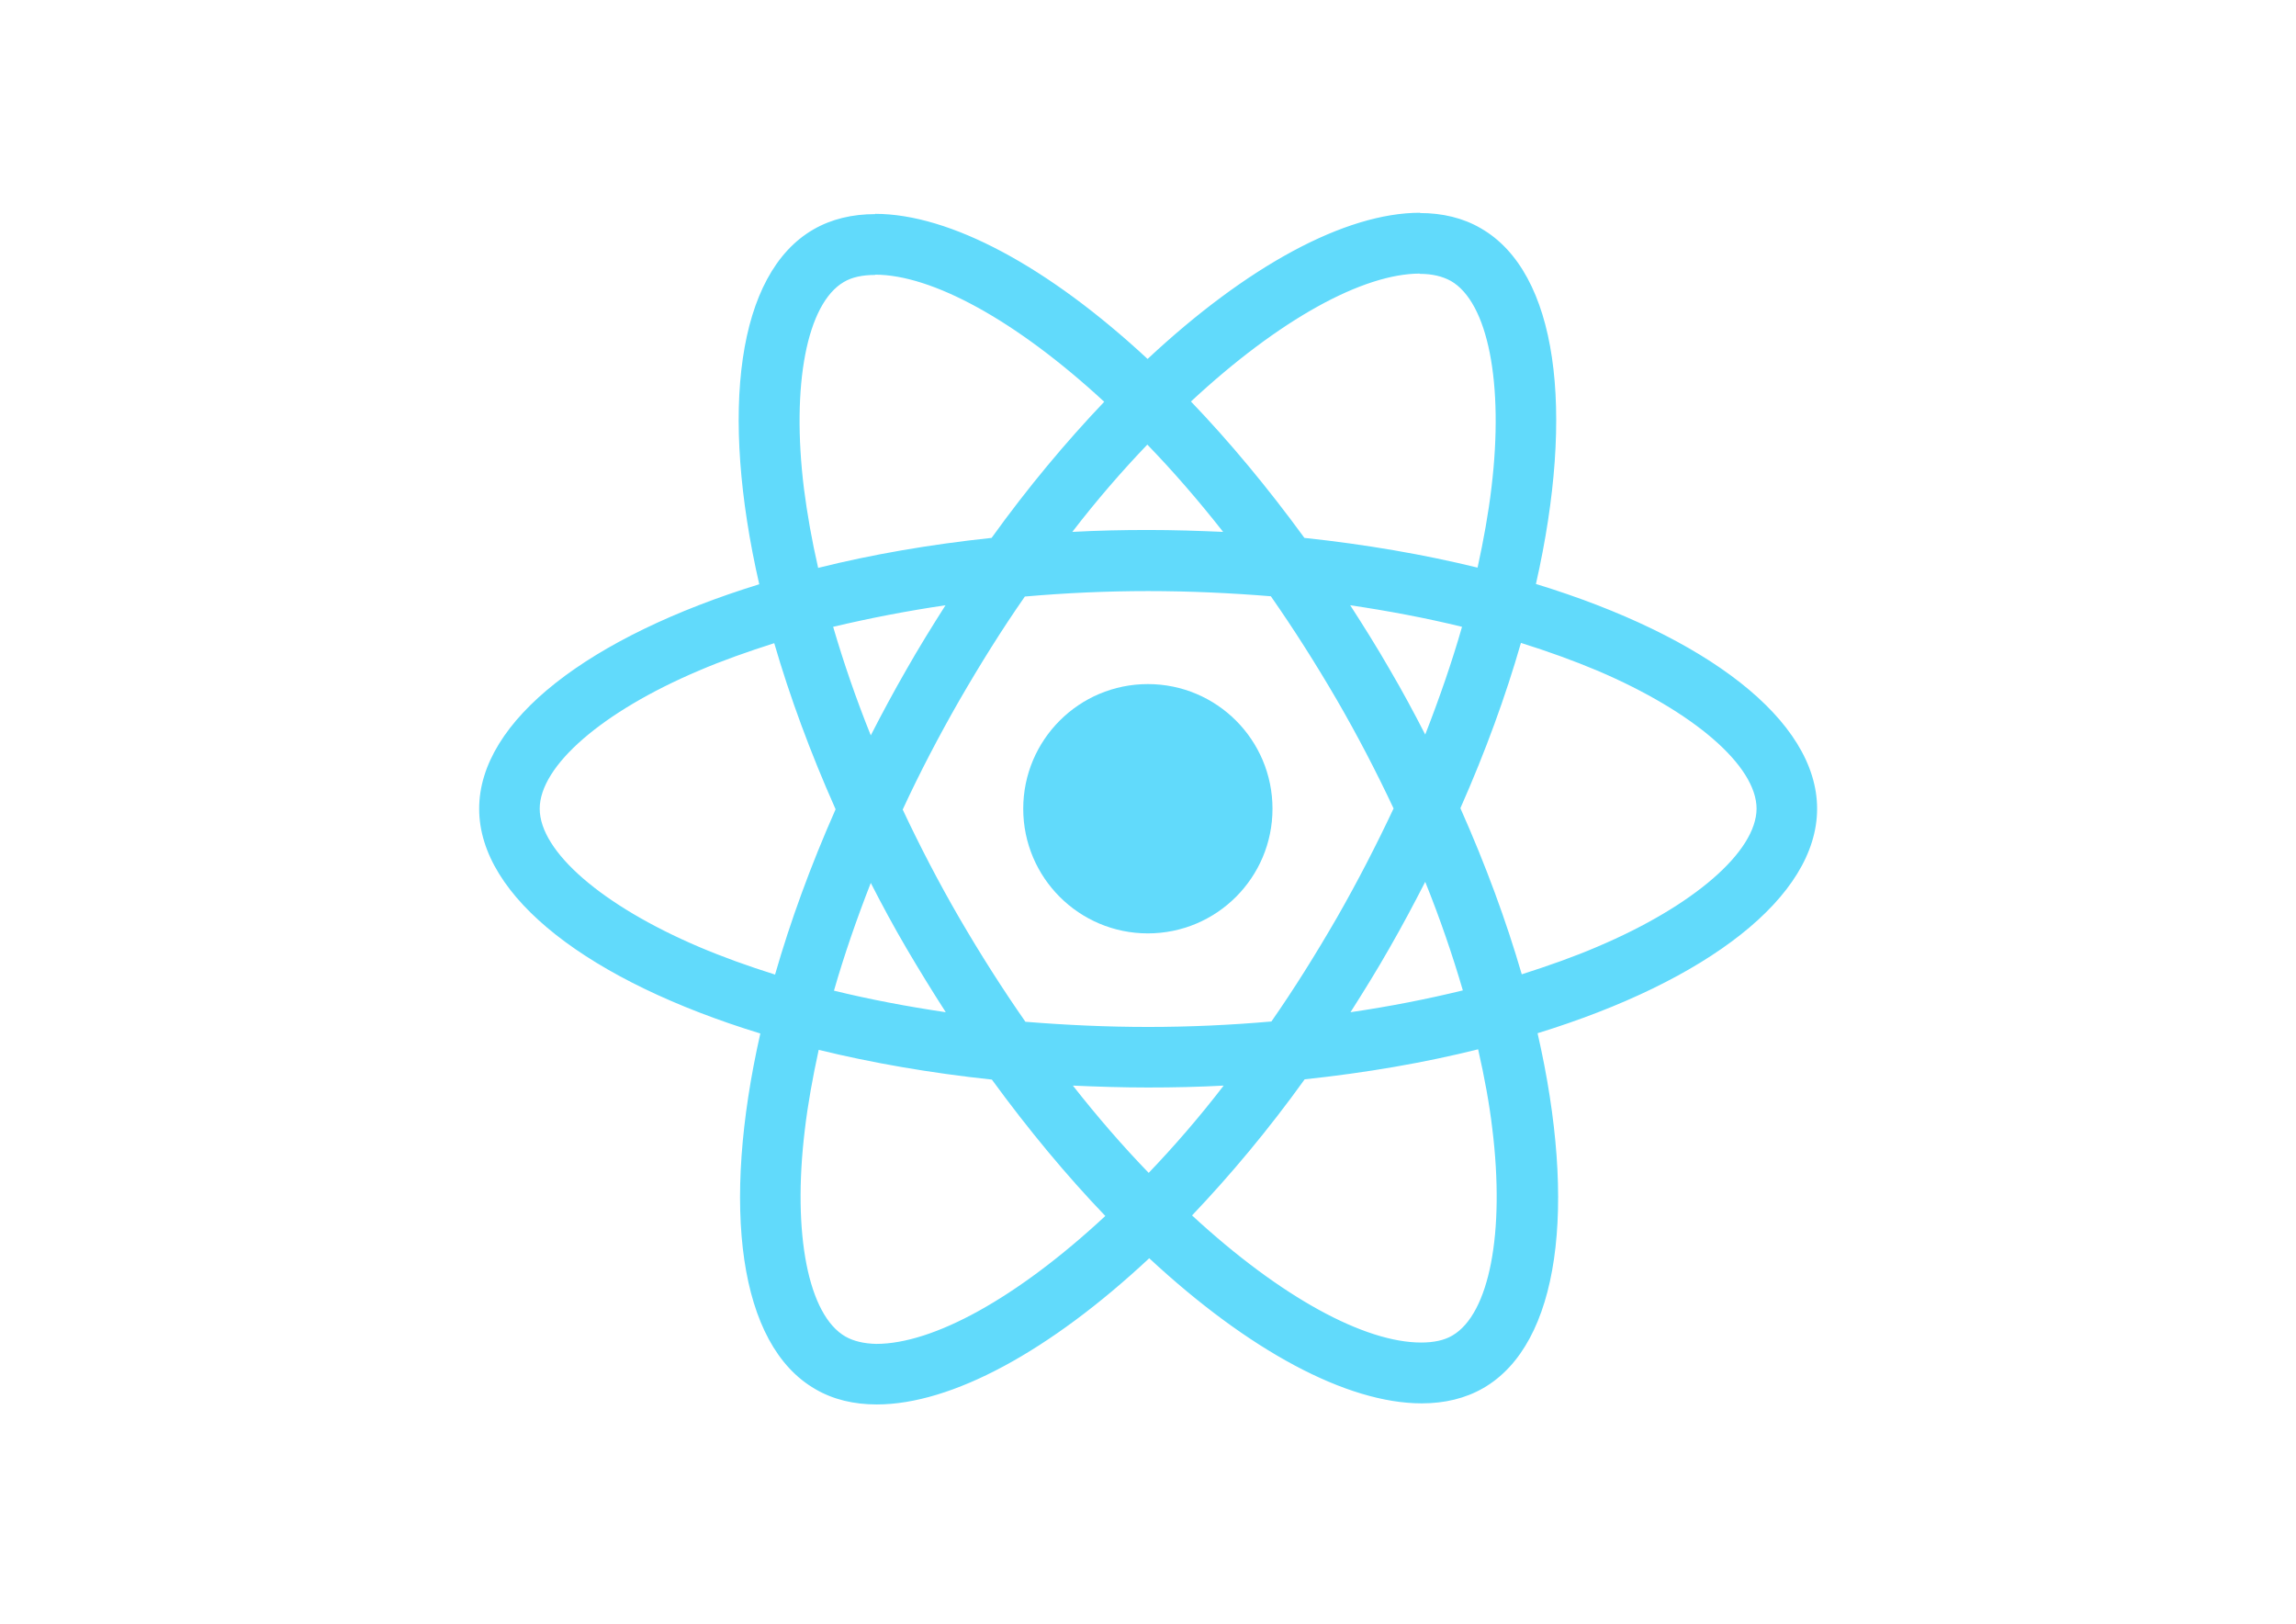
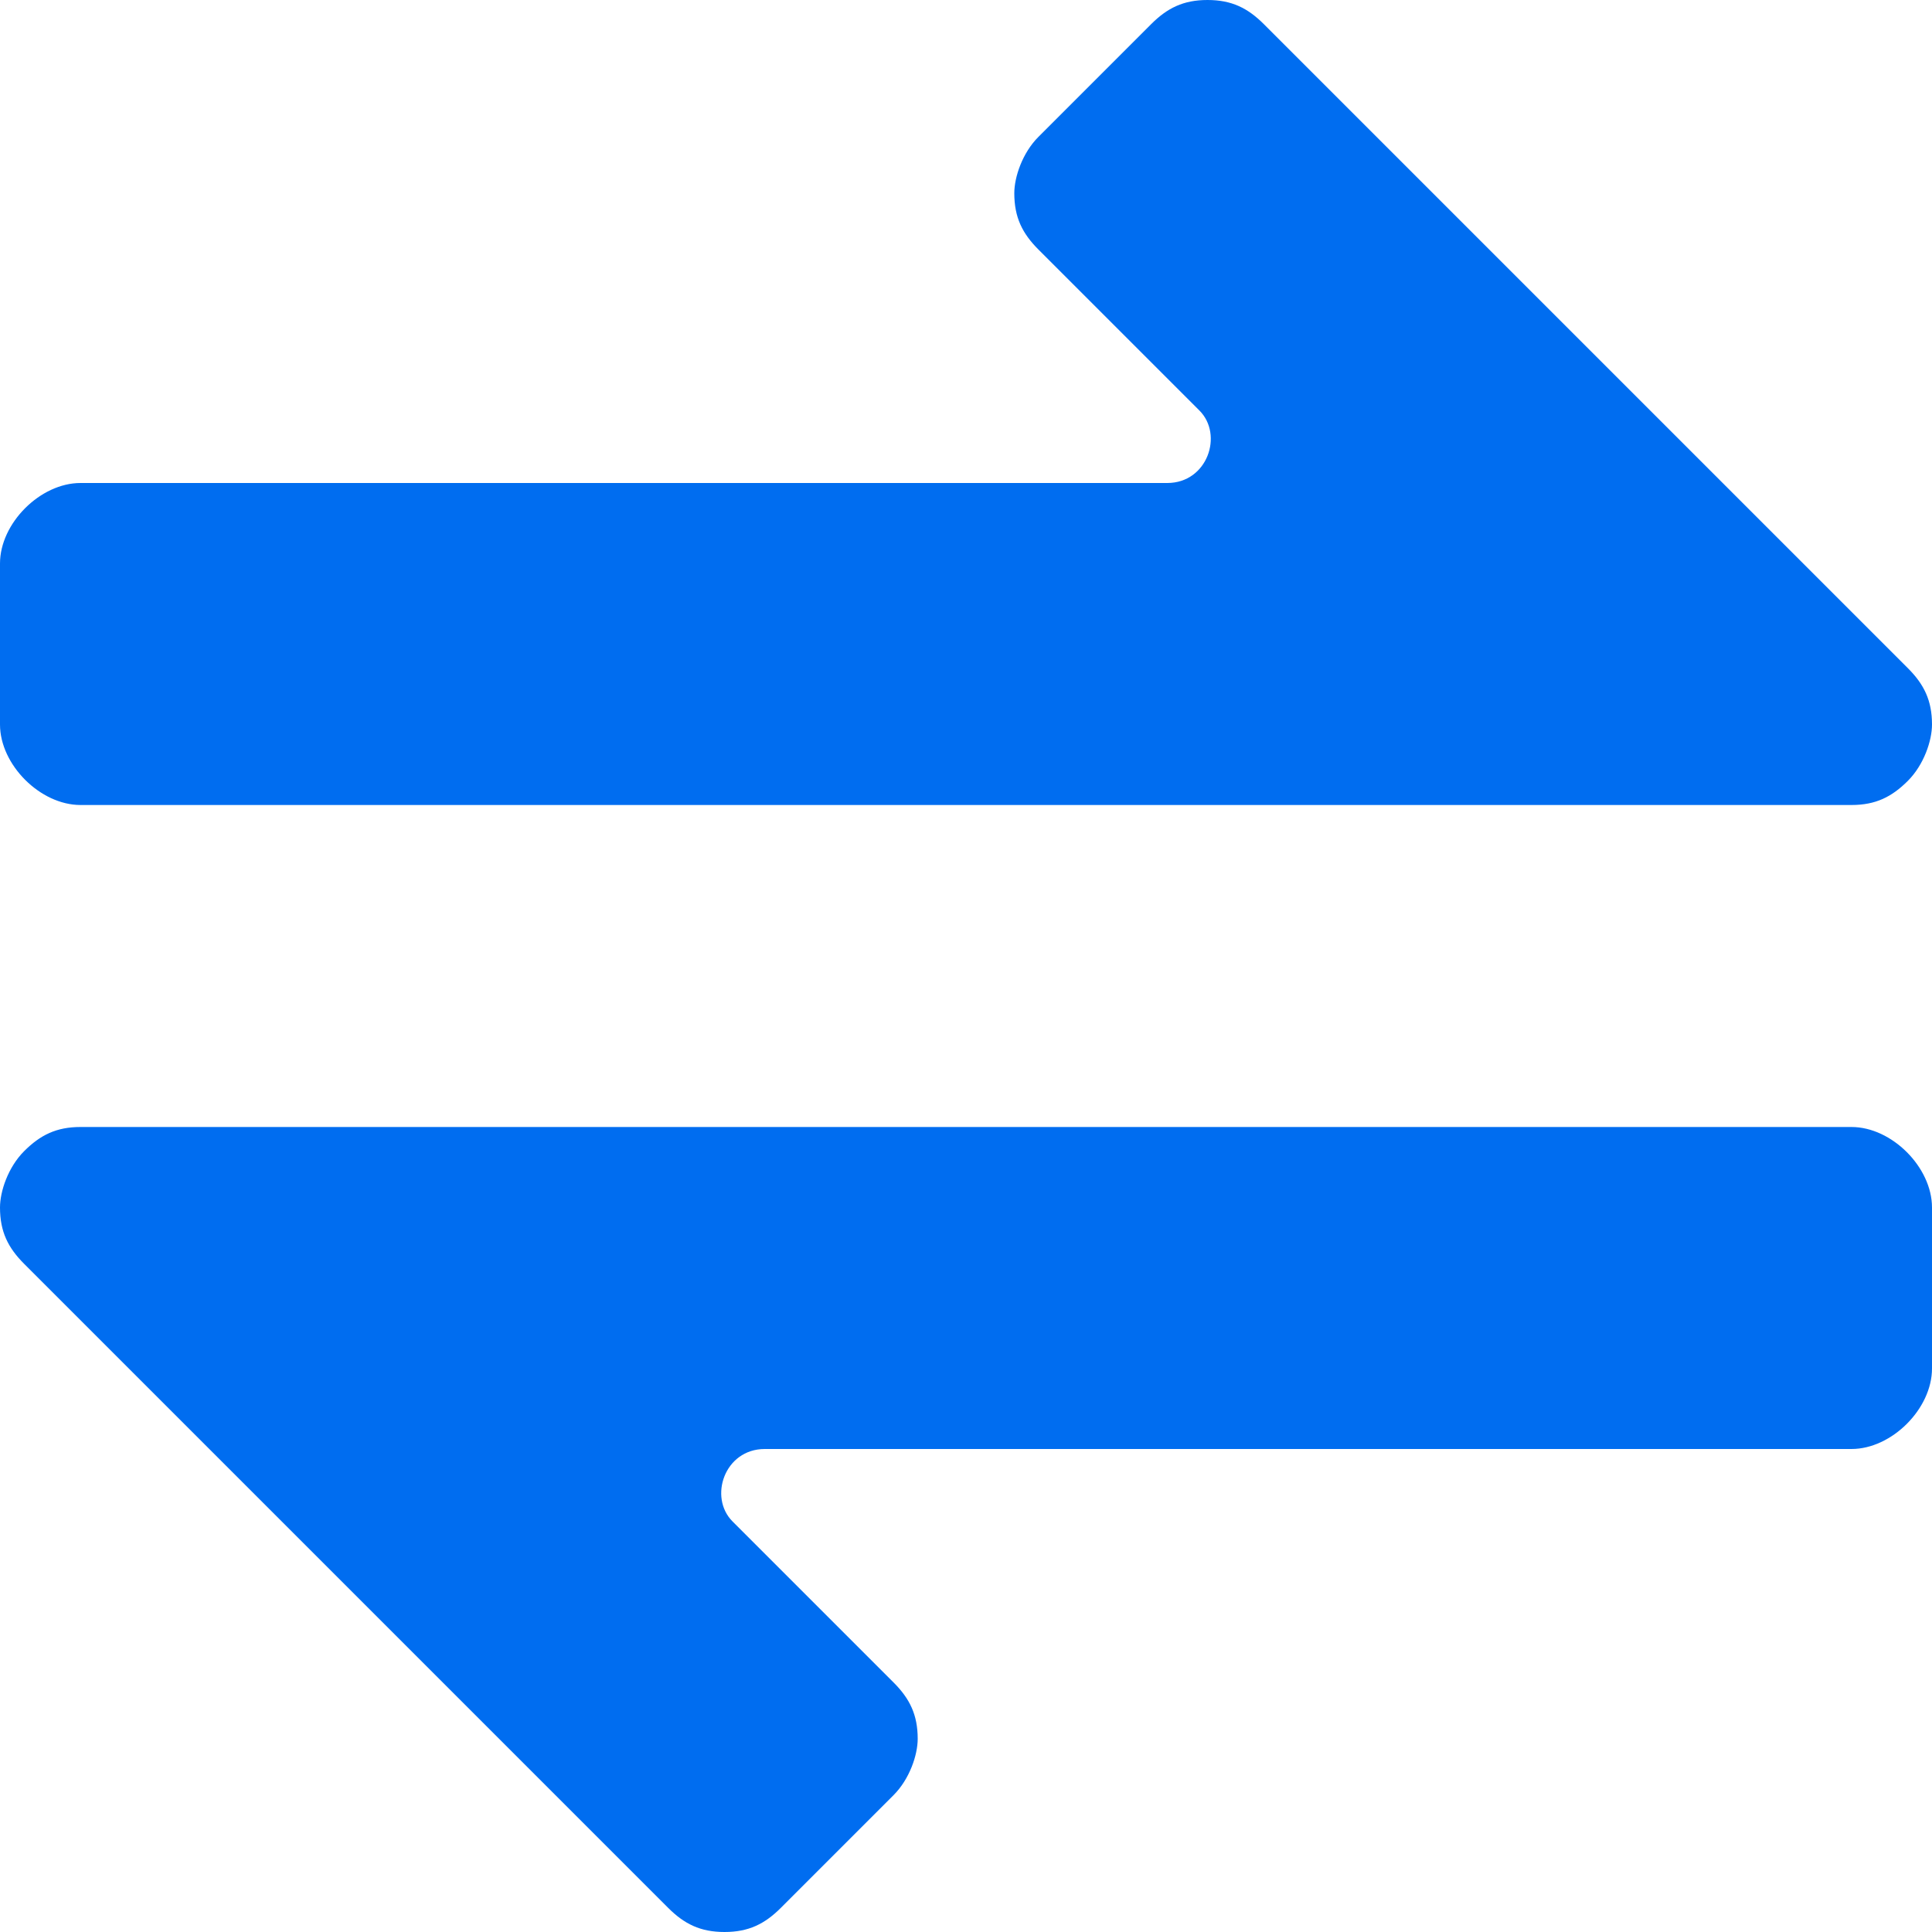
- <svg xmlns="http://www.w3.org/2000/svg" viewBox="0 0 841.9 595.3">
-   <g fill="#61DAFB">
-     <path d="M666.3 296.5c0-32.5-40.7-63.3-103.1-82.4 14.4-63.6 8-114.2-20.2-130.4-6.5-3.8-14.1-5.6-22.4-5.6v22.3c4.6 0 8.3.9 11.4 2.6 13.6 7.8 19.5 37.5 14.9 75.7-1.1 9.4-2.9 19.3-5.1 29.4-19.6-4.8-41-8.5-63.5-10.9-13.5-18.5-27.5-35.3-41.6-50 32.6-30.3 63.2-46.9 84-46.9V78c-27.5 0-63.5 19.6-99.9 53.6-36.4-33.8-72.4-53.2-99.9-53.2v22.3c20.7 0 51.4 16.5 84 46.6-14 14.7-28 31.4-41.3 49.9-22.6 2.4-44 6.1-63.6 11-2.3-10-4-19.7-5.2-29-4.7-38.2 1.1-67.9 14.6-75.8 3-1.8 6.9-2.6 11.5-2.6V78.5c-8.4 0-16 1.8-22.6 5.6-28.1 16.2-34.4 66.7-19.9 130.1-62.2 19.2-102.7 49.9-102.7 82.3 0 32.5 40.7 63.3 103.1 82.4-14.4 63.6-8 114.2 20.2 130.4 6.5 3.8 14.1 5.6 22.5 5.6 27.5 0 63.5-19.6 99.9-53.6 36.4 33.8 72.4 53.2 99.9 53.2 8.4 0 16-1.8 22.6-5.6 28.1-16.2 34.4-66.7 19.9-130.1 62-19.1 102.5-49.9 102.5-82.3zm-130.2-66.7c-3.7 12.9-8.3 26.2-13.5 39.5-4.1-8-8.4-16-13.1-24-4.6-8-9.5-15.8-14.4-23.4 14.2 2.1 27.9 4.7 41 7.9zm-45.8 106.5c-7.8 13.5-15.8 26.3-24.1 38.2-14.9 1.3-30 2-45.2 2-15.1 0-30.2-.7-45-1.9-8.3-11.9-16.4-24.6-24.2-38-7.6-13.1-14.5-26.4-20.8-39.8 6.2-13.4 13.2-26.8 20.7-39.9 7.8-13.5 15.8-26.3 24.1-38.2 14.9-1.3 30-2 45.2-2 15.1 0 30.2.7 45 1.9 8.3 11.9 16.4 24.6 24.2 38 7.6 13.1 14.5 26.4 20.8 39.8-6.3 13.4-13.2 26.8-20.7 39.9zm32.3-13c5.4 13.4 10 26.8 13.8 39.8-13.1 3.2-26.9 5.9-41.2 8 4.9-7.7 9.8-15.6 14.4-23.7 4.6-8 8.9-16.1 13-24.1zM421.2 430c-9.3-9.6-18.6-20.3-27.8-32 9 .4 18.2.7 27.5.7 9.4 0 18.7-.2 27.8-.7-9 11.7-18.3 22.4-27.5 32zm-74.4-58.9c-14.2-2.1-27.9-4.7-41-7.9 3.7-12.9 8.3-26.2 13.5-39.5 4.1 8 8.4 16 13.1 24 4.7 8 9.5 15.8 14.4 23.4zM420.7 163c9.3 9.6 18.6 20.3 27.8 32-9-.4-18.2-.7-27.5-.7-9.4 0-18.7.2-27.8.7 9-11.7 18.3-22.4 27.5-32zm-74 58.9c-4.9 7.7-9.8 15.6-14.4 23.7-4.6 8-8.9 16-13 24-5.4-13.4-10-26.8-13.8-39.8 13.1-3.1 26.9-5.8 41.2-7.9zm-90.5 125.2c-35.4-15.1-58.3-34.9-58.3-50.6 0-15.7 22.9-35.6 58.3-50.6 8.6-3.7 18-7 27.7-10.1 5.7 19.6 13.2 40 22.5 60.9-9.2 20.8-16.6 41.1-22.2 60.6-9.9-3.1-19.3-6.5-28-10.2zM310 490c-13.6-7.8-19.5-37.5-14.9-75.7 1.1-9.4 2.9-19.3 5.1-29.4 19.6 4.8 41 8.5 63.5 10.9 13.5 18.5 27.5 35.3 41.6 50-32.6 30.3-63.2 46.9-84 46.9-4.5-.1-8.3-1-11.3-2.7zm237.2-76.2c4.7 38.2-1.1 67.9-14.6 75.8-3 1.8-6.9 2.6-11.5 2.6-20.7 0-51.4-16.5-84-46.6 14-14.7 28-31.4 41.3-49.9 22.6-2.4 44-6.1 63.6-11 2.3 10.1 4.1 19.8 5.2 29.1zm38.5-66.7c-8.6 3.7-18 7-27.7 10.1-5.7-19.6-13.2-40-22.5-60.9 9.2-20.8 16.6-41.1 22.2-60.6 9.9 3.1 19.3 6.5 28.1 10.2 35.4 15.1 58.3 34.9 58.3 50.6-.1 15.7-23 35.6-58.4 50.6zM320.8 78.4z" />
-     <circle cx="420.9" cy="296.5" r="45.7" />
-     <path d="M520.5 78.1z" />
+ <svg xmlns="http://www.w3.org/2000/svg" version="1.1" viewBox="0 0 24 24" enable-background="new 0 0 24 24" width="512px" height="512px">
+   <g>
+     <path d="M1,10h22c0.3,0,0.5-0.1,0.7-0.3C23.9,9.5,24,9.2,24,9c0-0.3-0.1-0.5-0.3-0.7l0,0l-8-8C15.5,0.1,15.3,0,15,0   c-0.3,0-0.5,0.1-0.7,0.3l-1.4,1.4c-0.2,0.2-0.3,0.5-0.3,0.7c0,0.3,0.1,0.5,0.3,0.7l2,2C15.2,5.4,15,6,14.5,6H1C0.5,6,0,6.5,0,7v2   C0,9.5,0.5,10,1,10z" fill="#006DF0" />
+     <path d="M23,14H1c-0.3,0-0.5,0.1-0.7,0.3S0,14.8,0,15c0,0.3,0.1,0.5,0.3,0.7l0,0l8,8C8.5,23.9,8.7,24,9,24c0.3,0,0.5-0.1,0.7-0.3   l1.4-1.4c0.2-0.2,0.3-0.5,0.3-0.7c0-0.3-0.1-0.5-0.3-0.7l-2-2C8.8,18.6,9,18,9.5,18H23c0.5,0,1-0.5,1-1v-2C24,14.5,23.5,14,23,14z" fill="#006DF0" />
  </g>
</svg>
